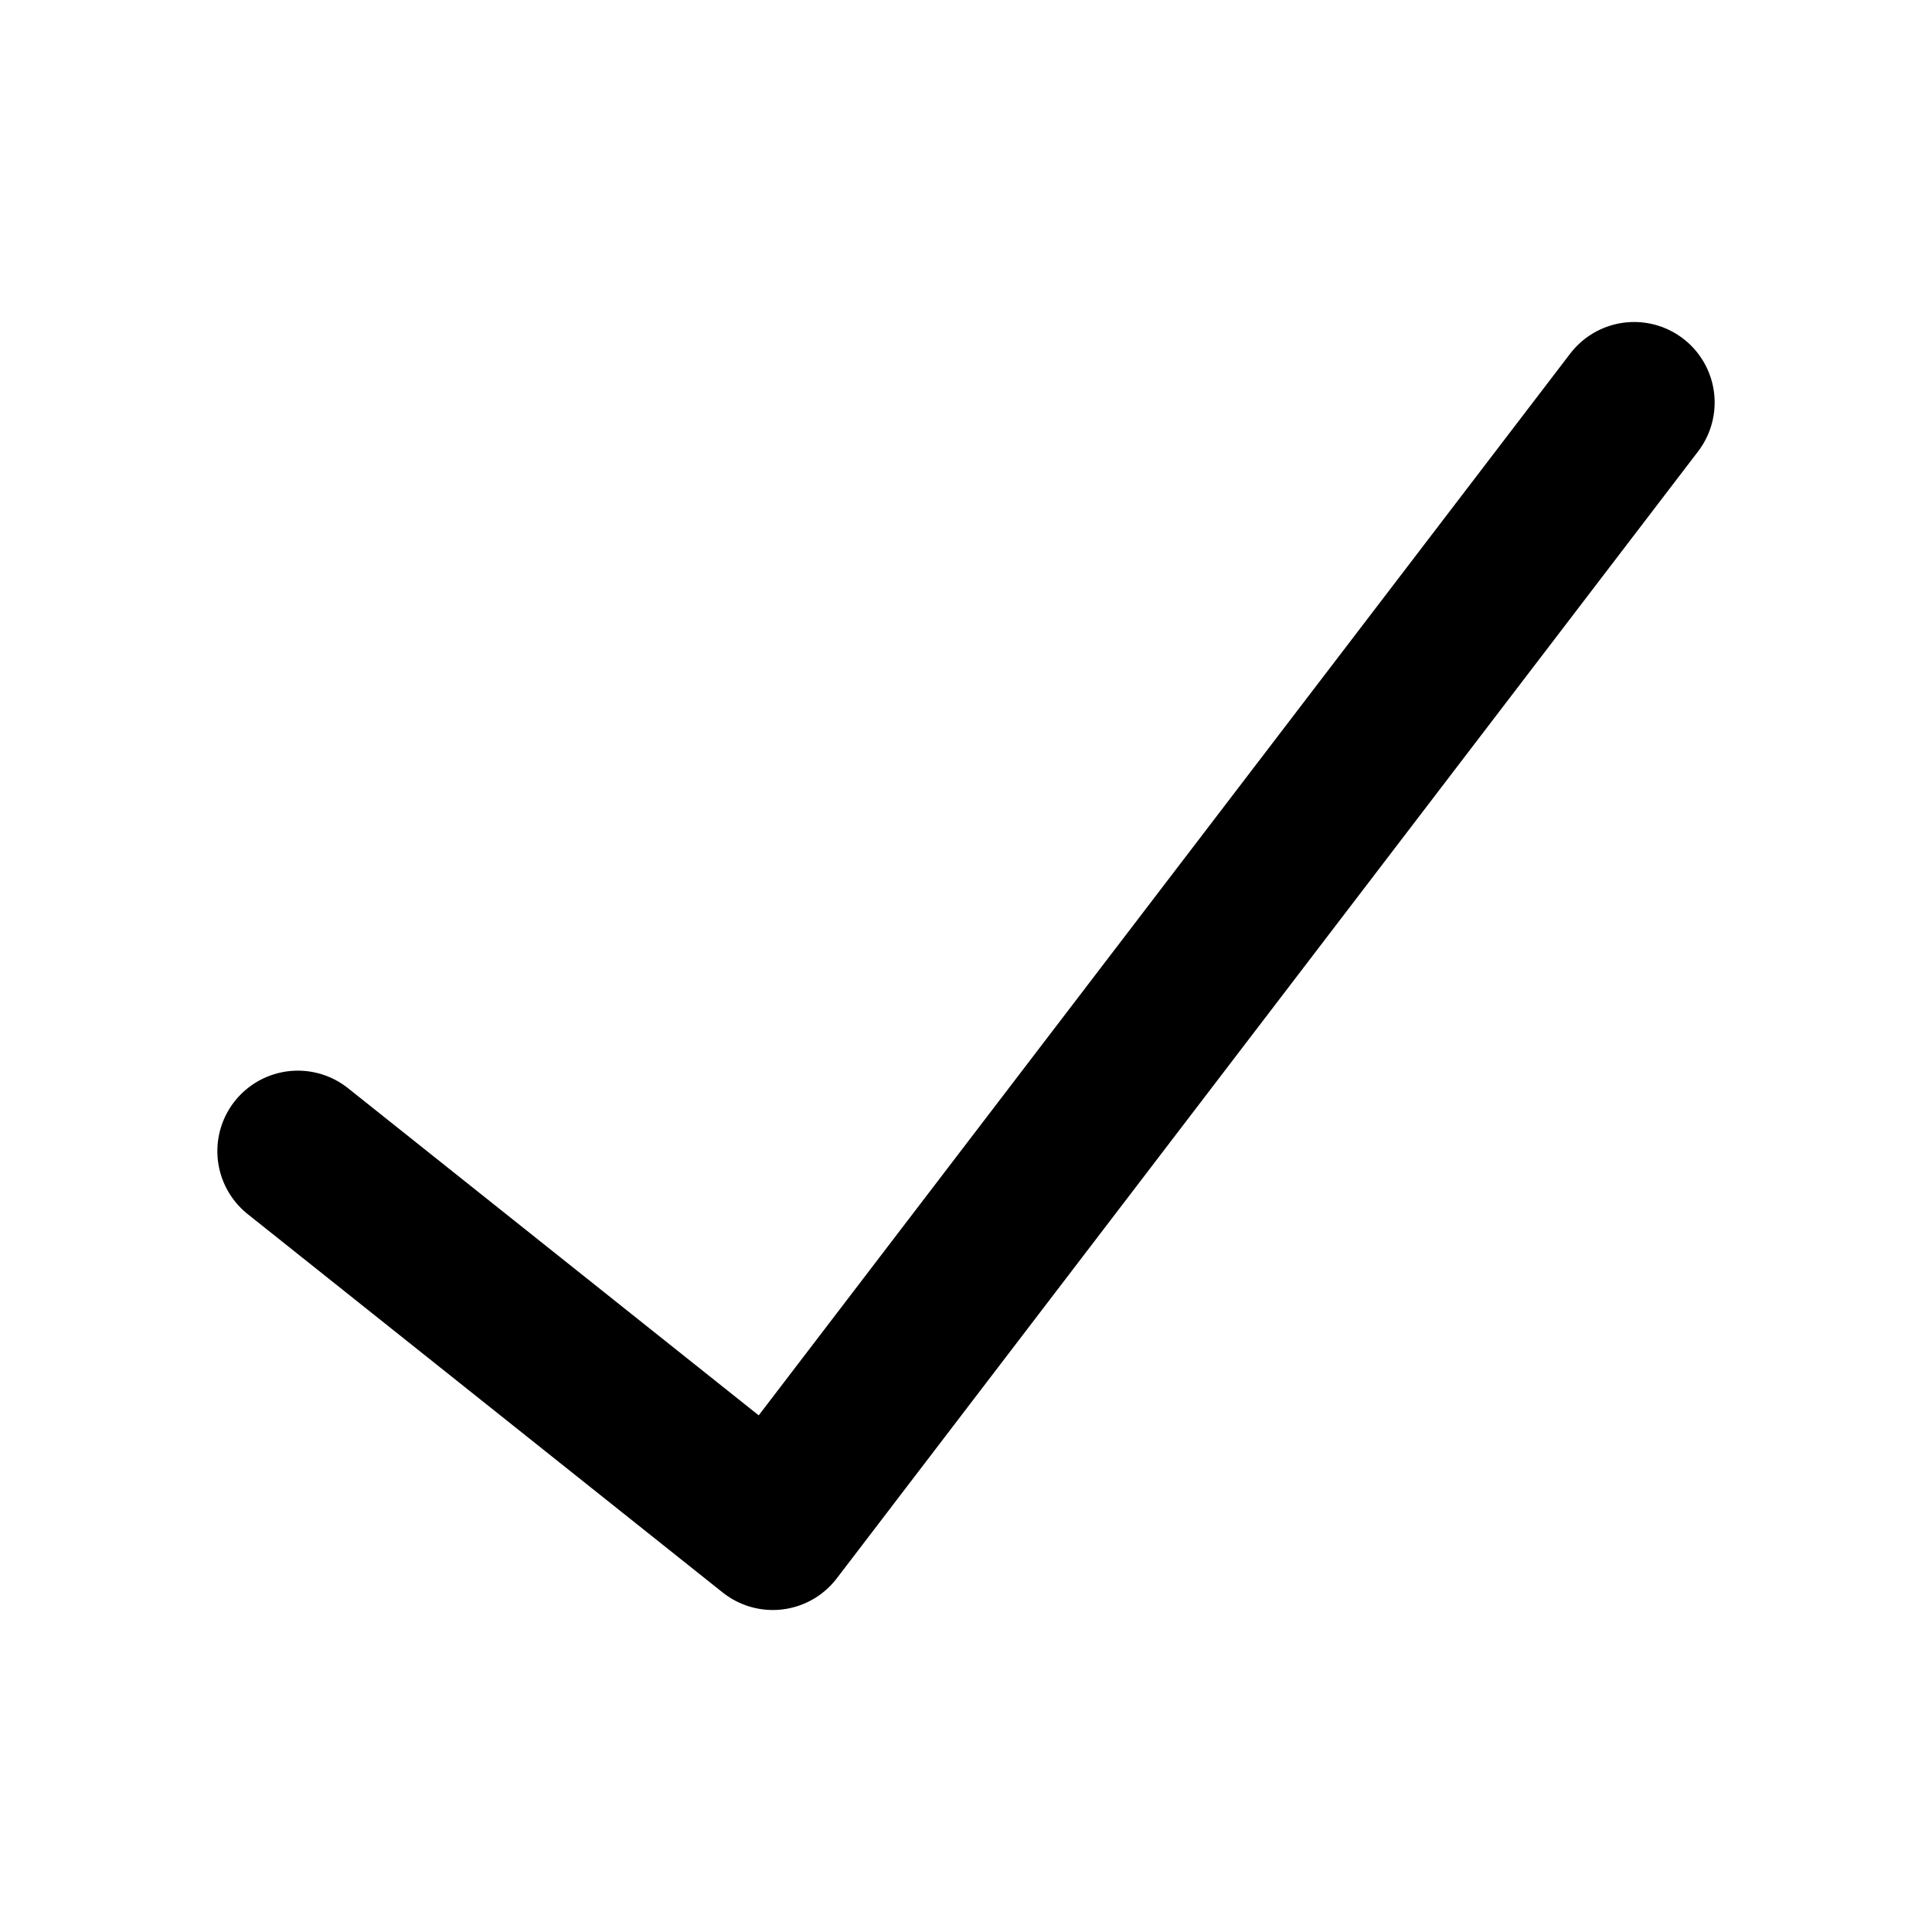
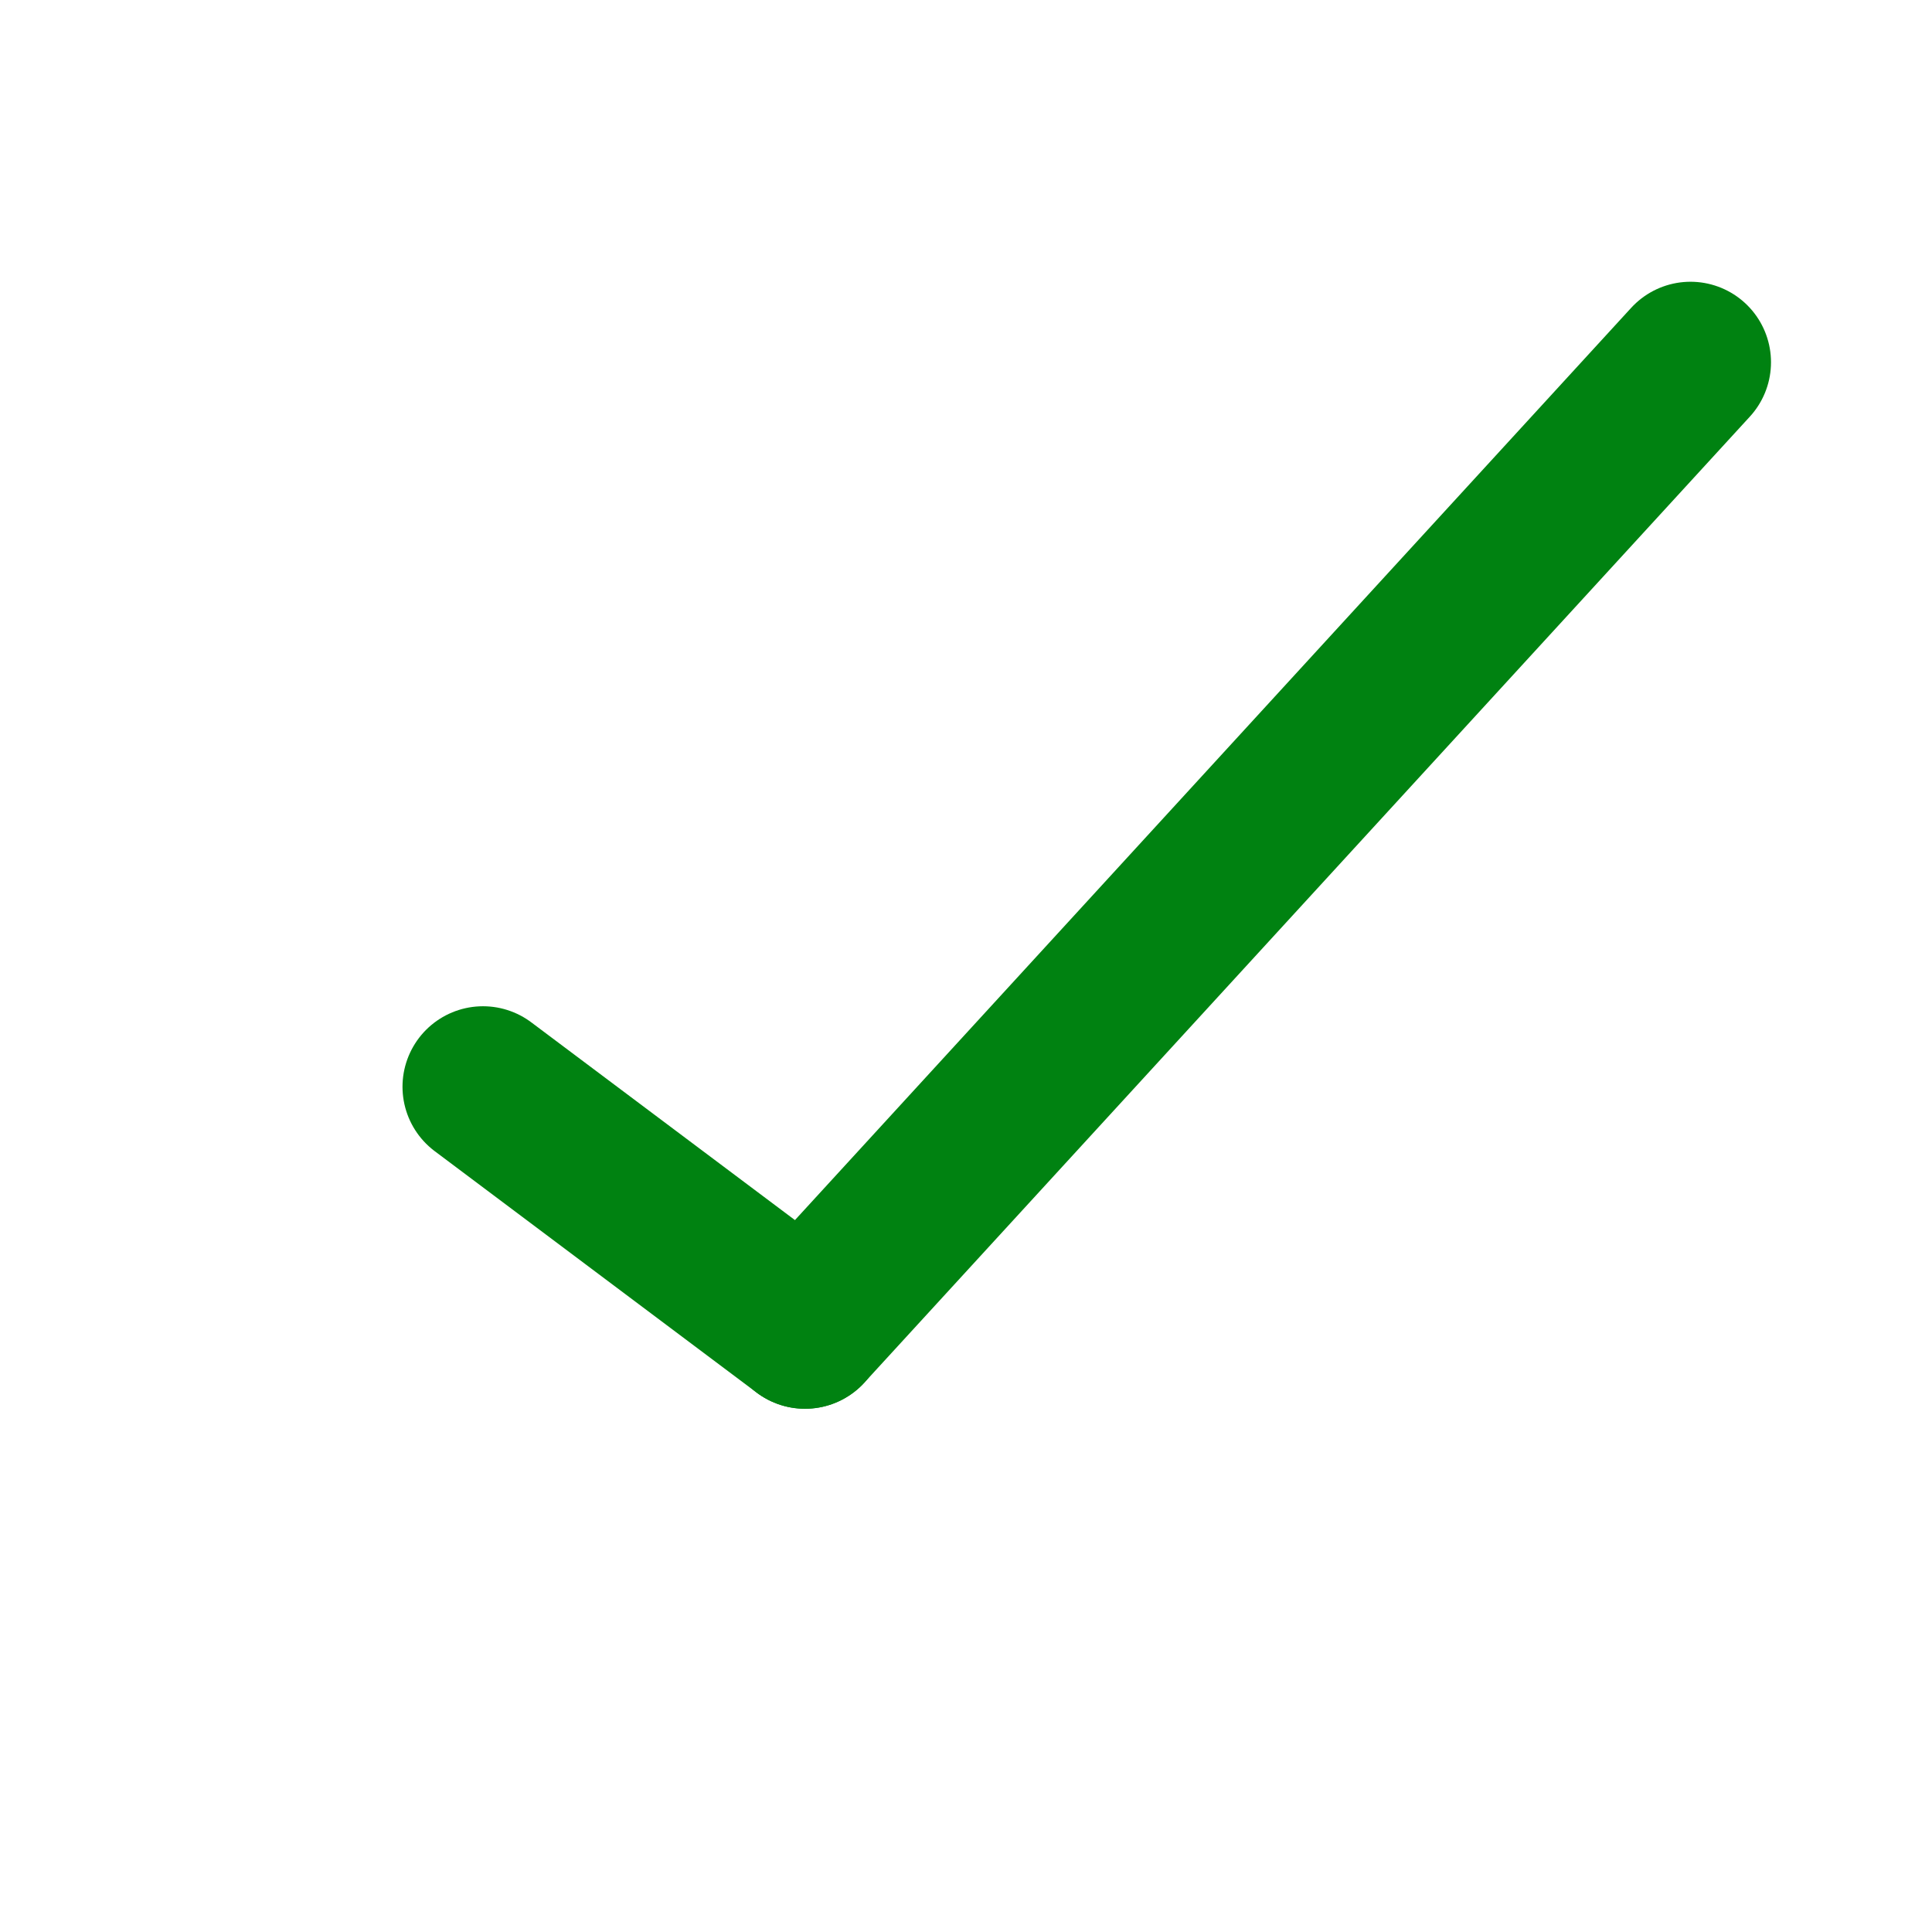
- <svg xmlns="http://www.w3.org/2000/svg" width="800px" height="800px" viewBox="0 0 24 24">
-   <g id="Complete">
-     <g id="tick">
-       <polyline fill="none" points="3.7 14.3 9.6 19 20.3 5" stroke="#000000" stroke-linecap="round" stroke-linejoin="round" stroke-width="2" />
-     </g>
-   </g>
+ <svg xmlns="http://www.w3.org/2000/svg" width="48" height="48" viewBox="0 0 1.44 1.44" version="1.1" id="svg32">
+   <defs id="defs36">
+     </defs>
+   <path style="fill:#00a515;stroke:#008211;stroke-width:0.12;stroke-linecap:round;stroke-linejoin:miter;stroke-miterlimit:4;stroke-dasharray:none;stroke-opacity:1;paint-order:stroke fill markers;fill-opacity:1" d="M 0.6,0.99 0.36,0.81" id="path1353" />
+   <path style="fill:#00a515;stroke:#008211;stroke-width:0.12;stroke-linecap:round;stroke-linejoin:miter;stroke-miterlimit:4;stroke-dasharray:none;stroke-opacity:1;fill-opacity:1" d="M 0.6,0.99 1.26,0.27" id="path1357" />
</svg>
